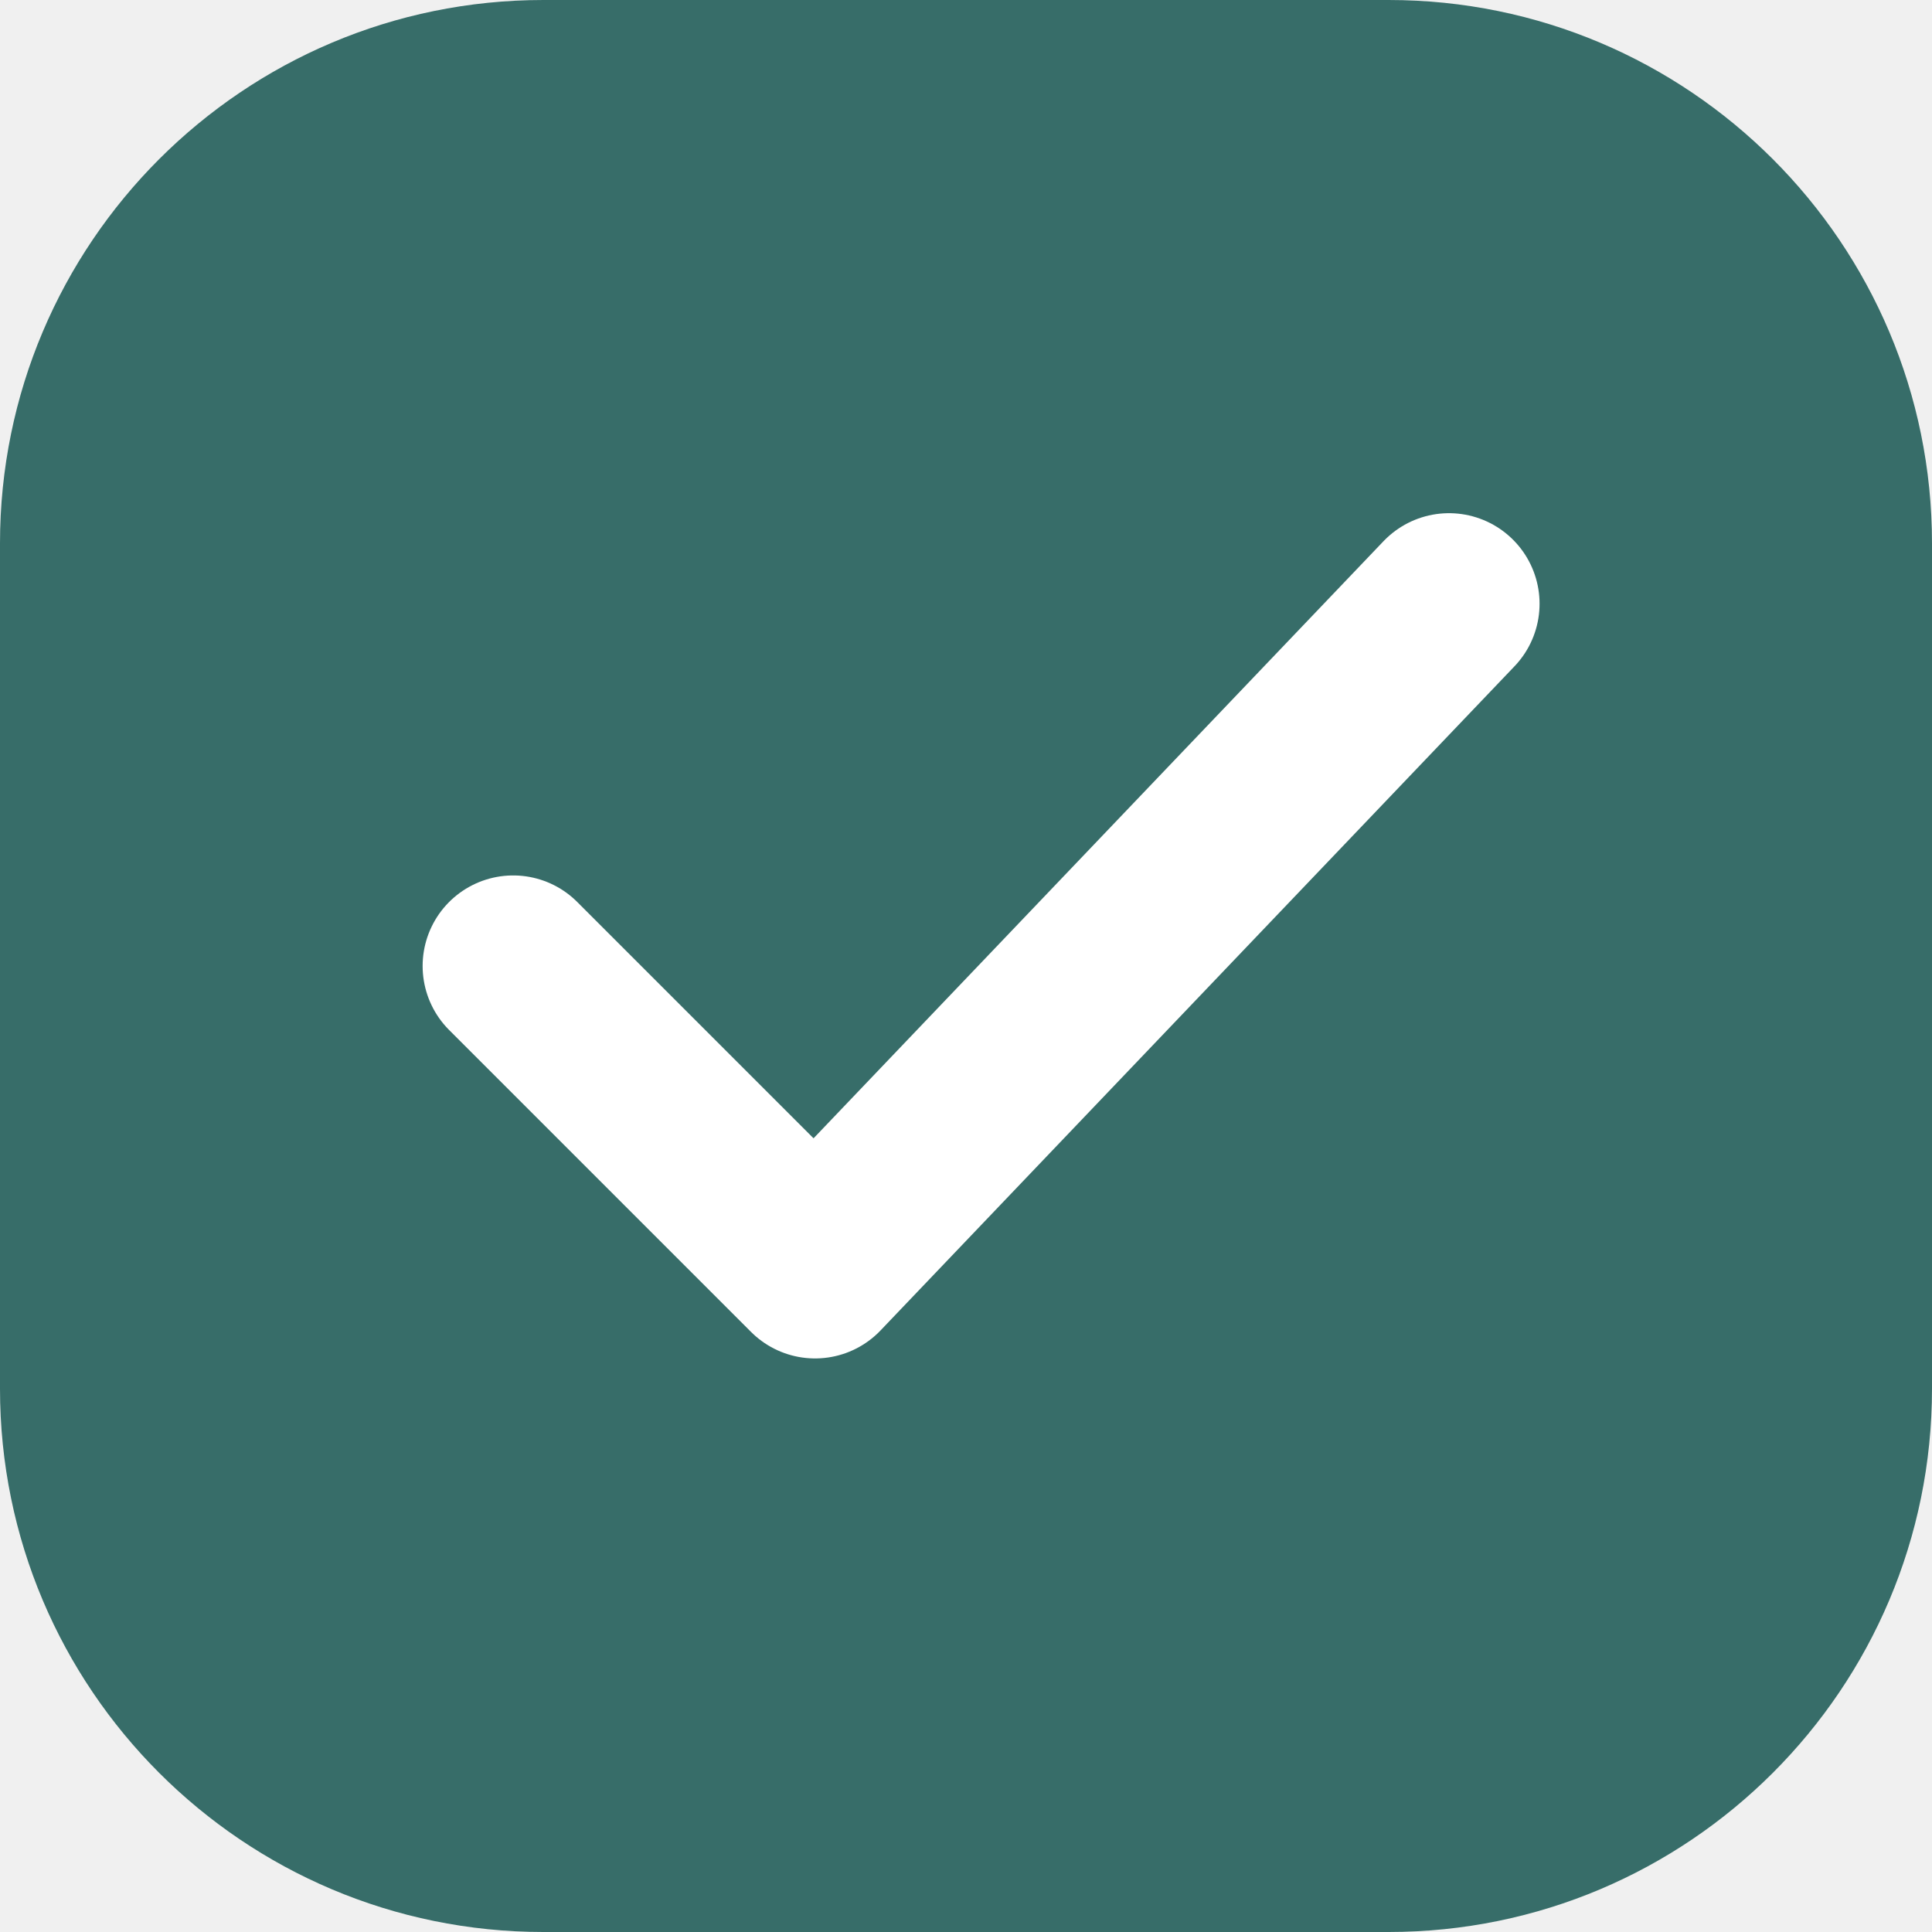
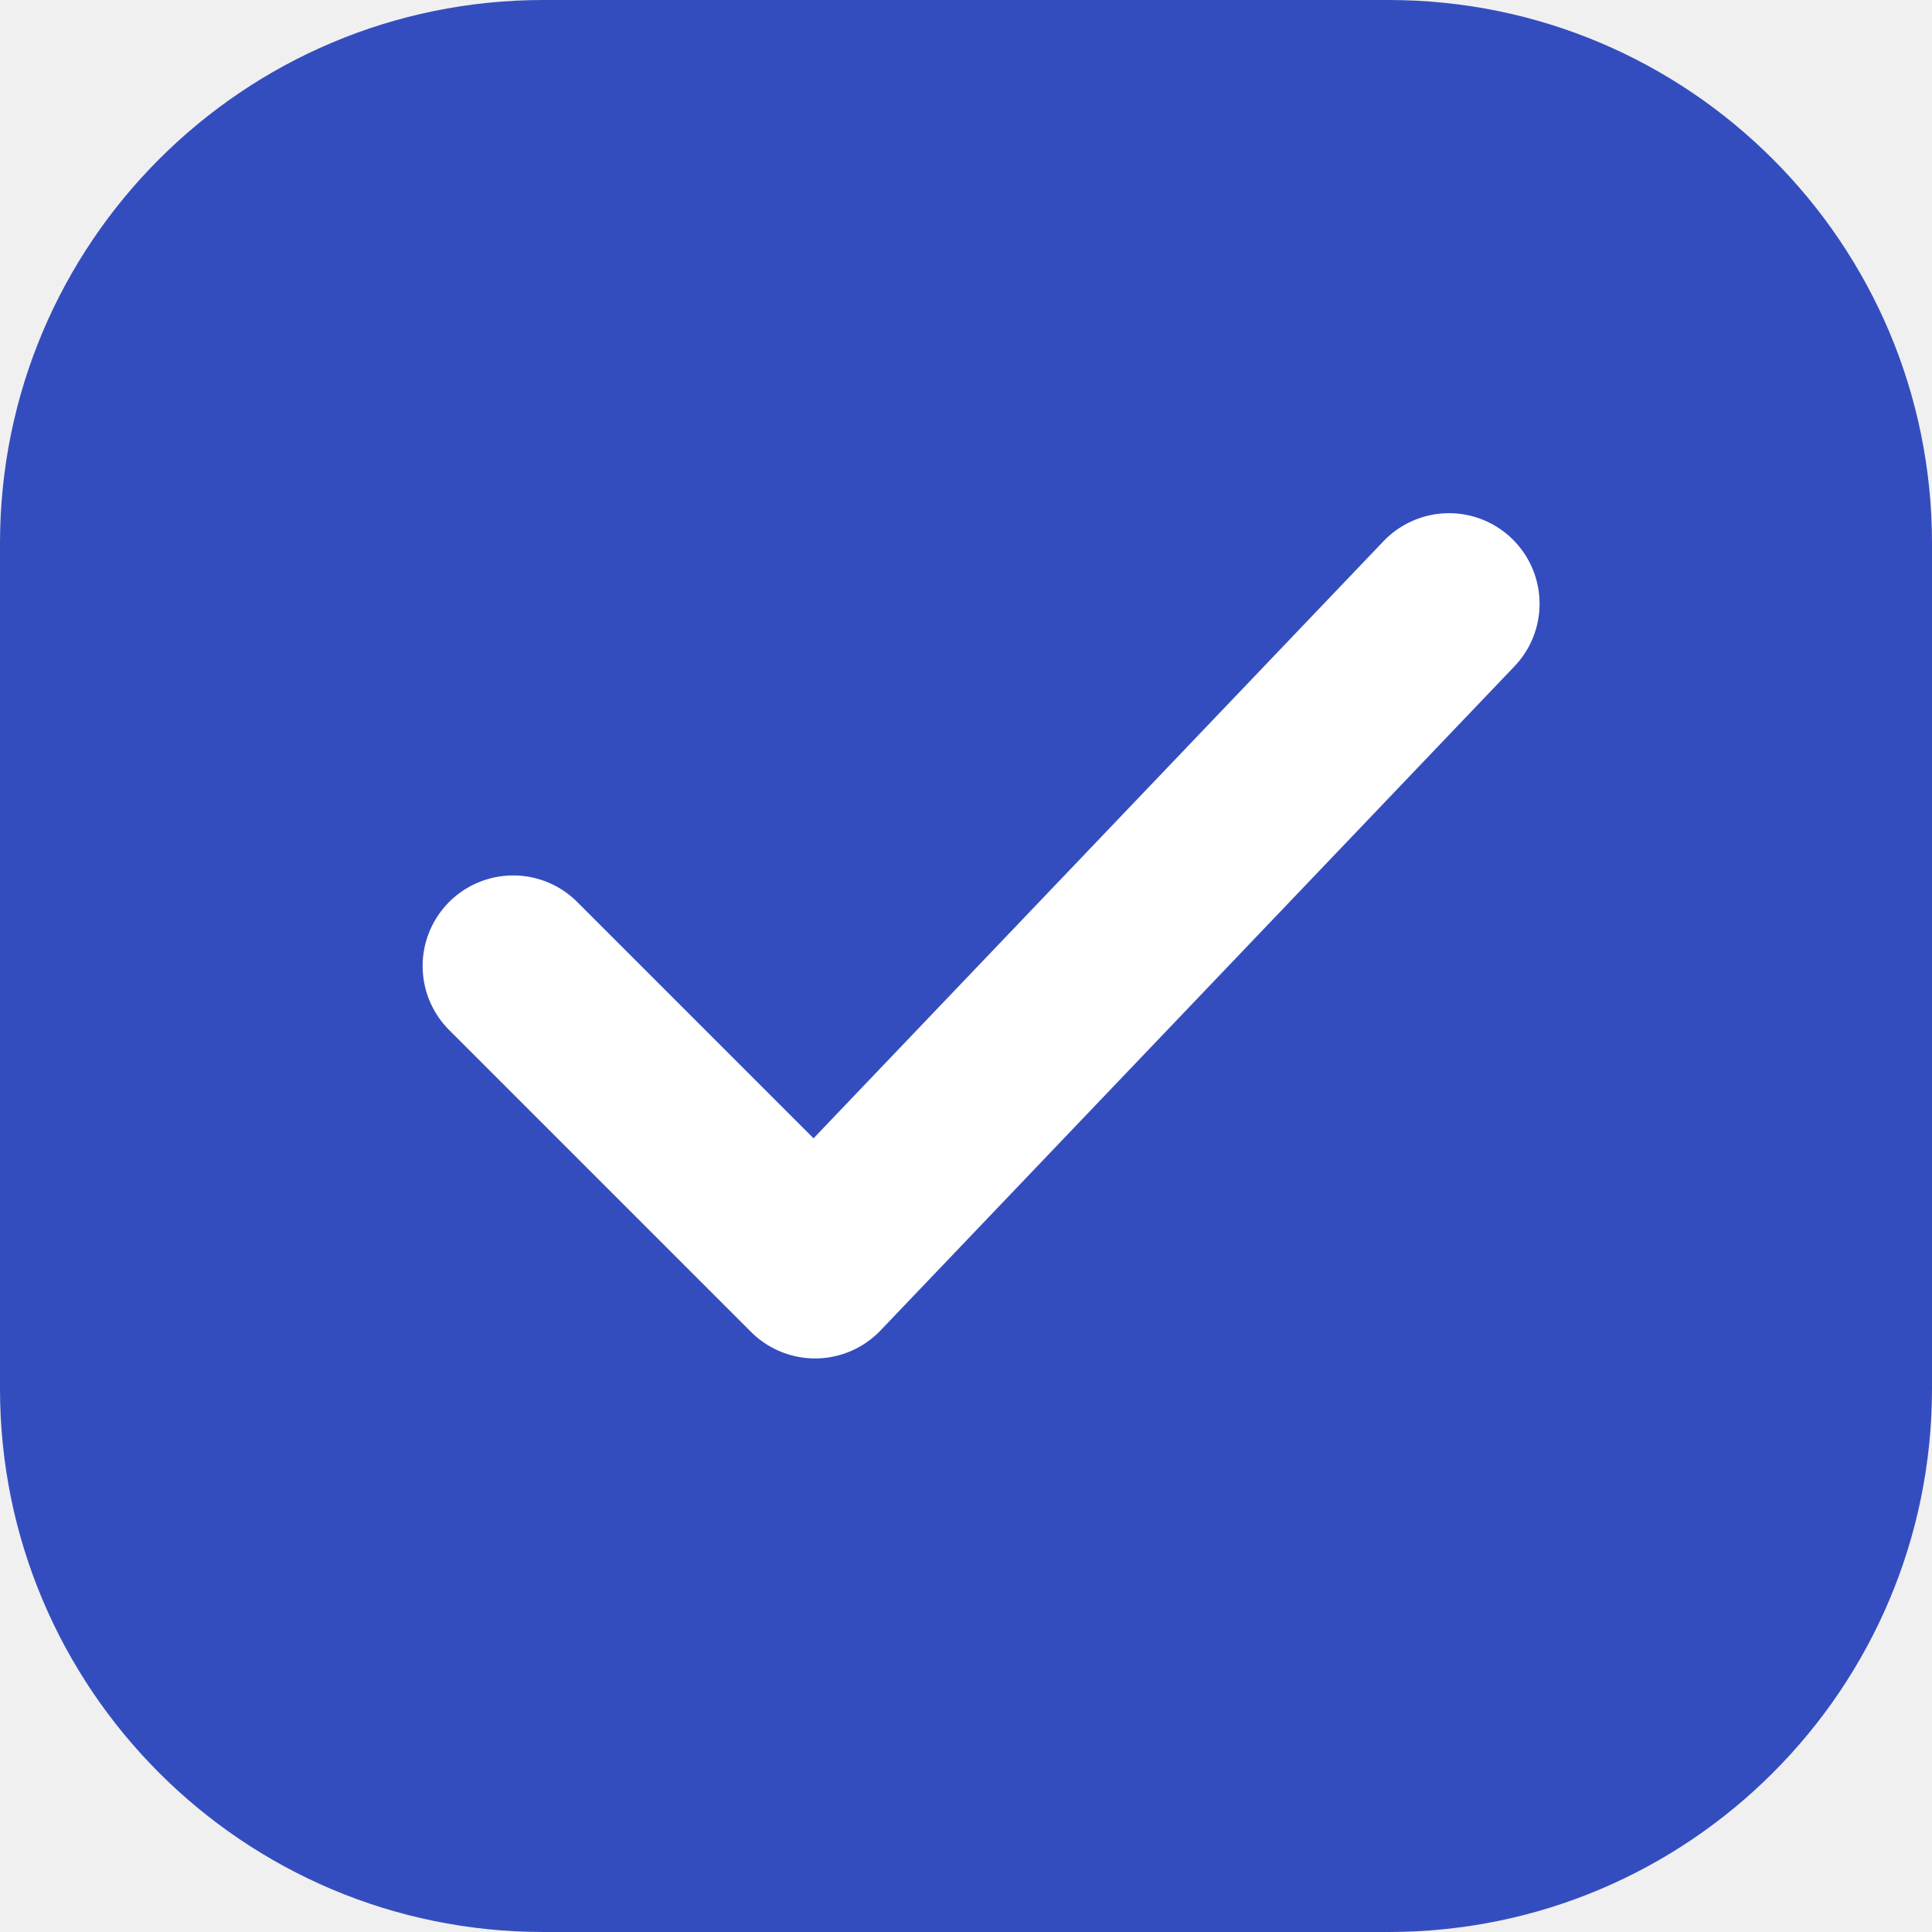
<svg xmlns="http://www.w3.org/2000/svg" viewBox="0 0 64 64">
-   <rect width="64" height="64" rx="18" fill="#376d69" />
+   <rect width="64" height="64" rx="18" fill="#344dbe" />
  <path d="m17 32 10 10 21-22" fill="none" stroke="#ffffff" stroke-linecap="round" stroke-linejoin="round" stroke-width="6" />
</svg>
